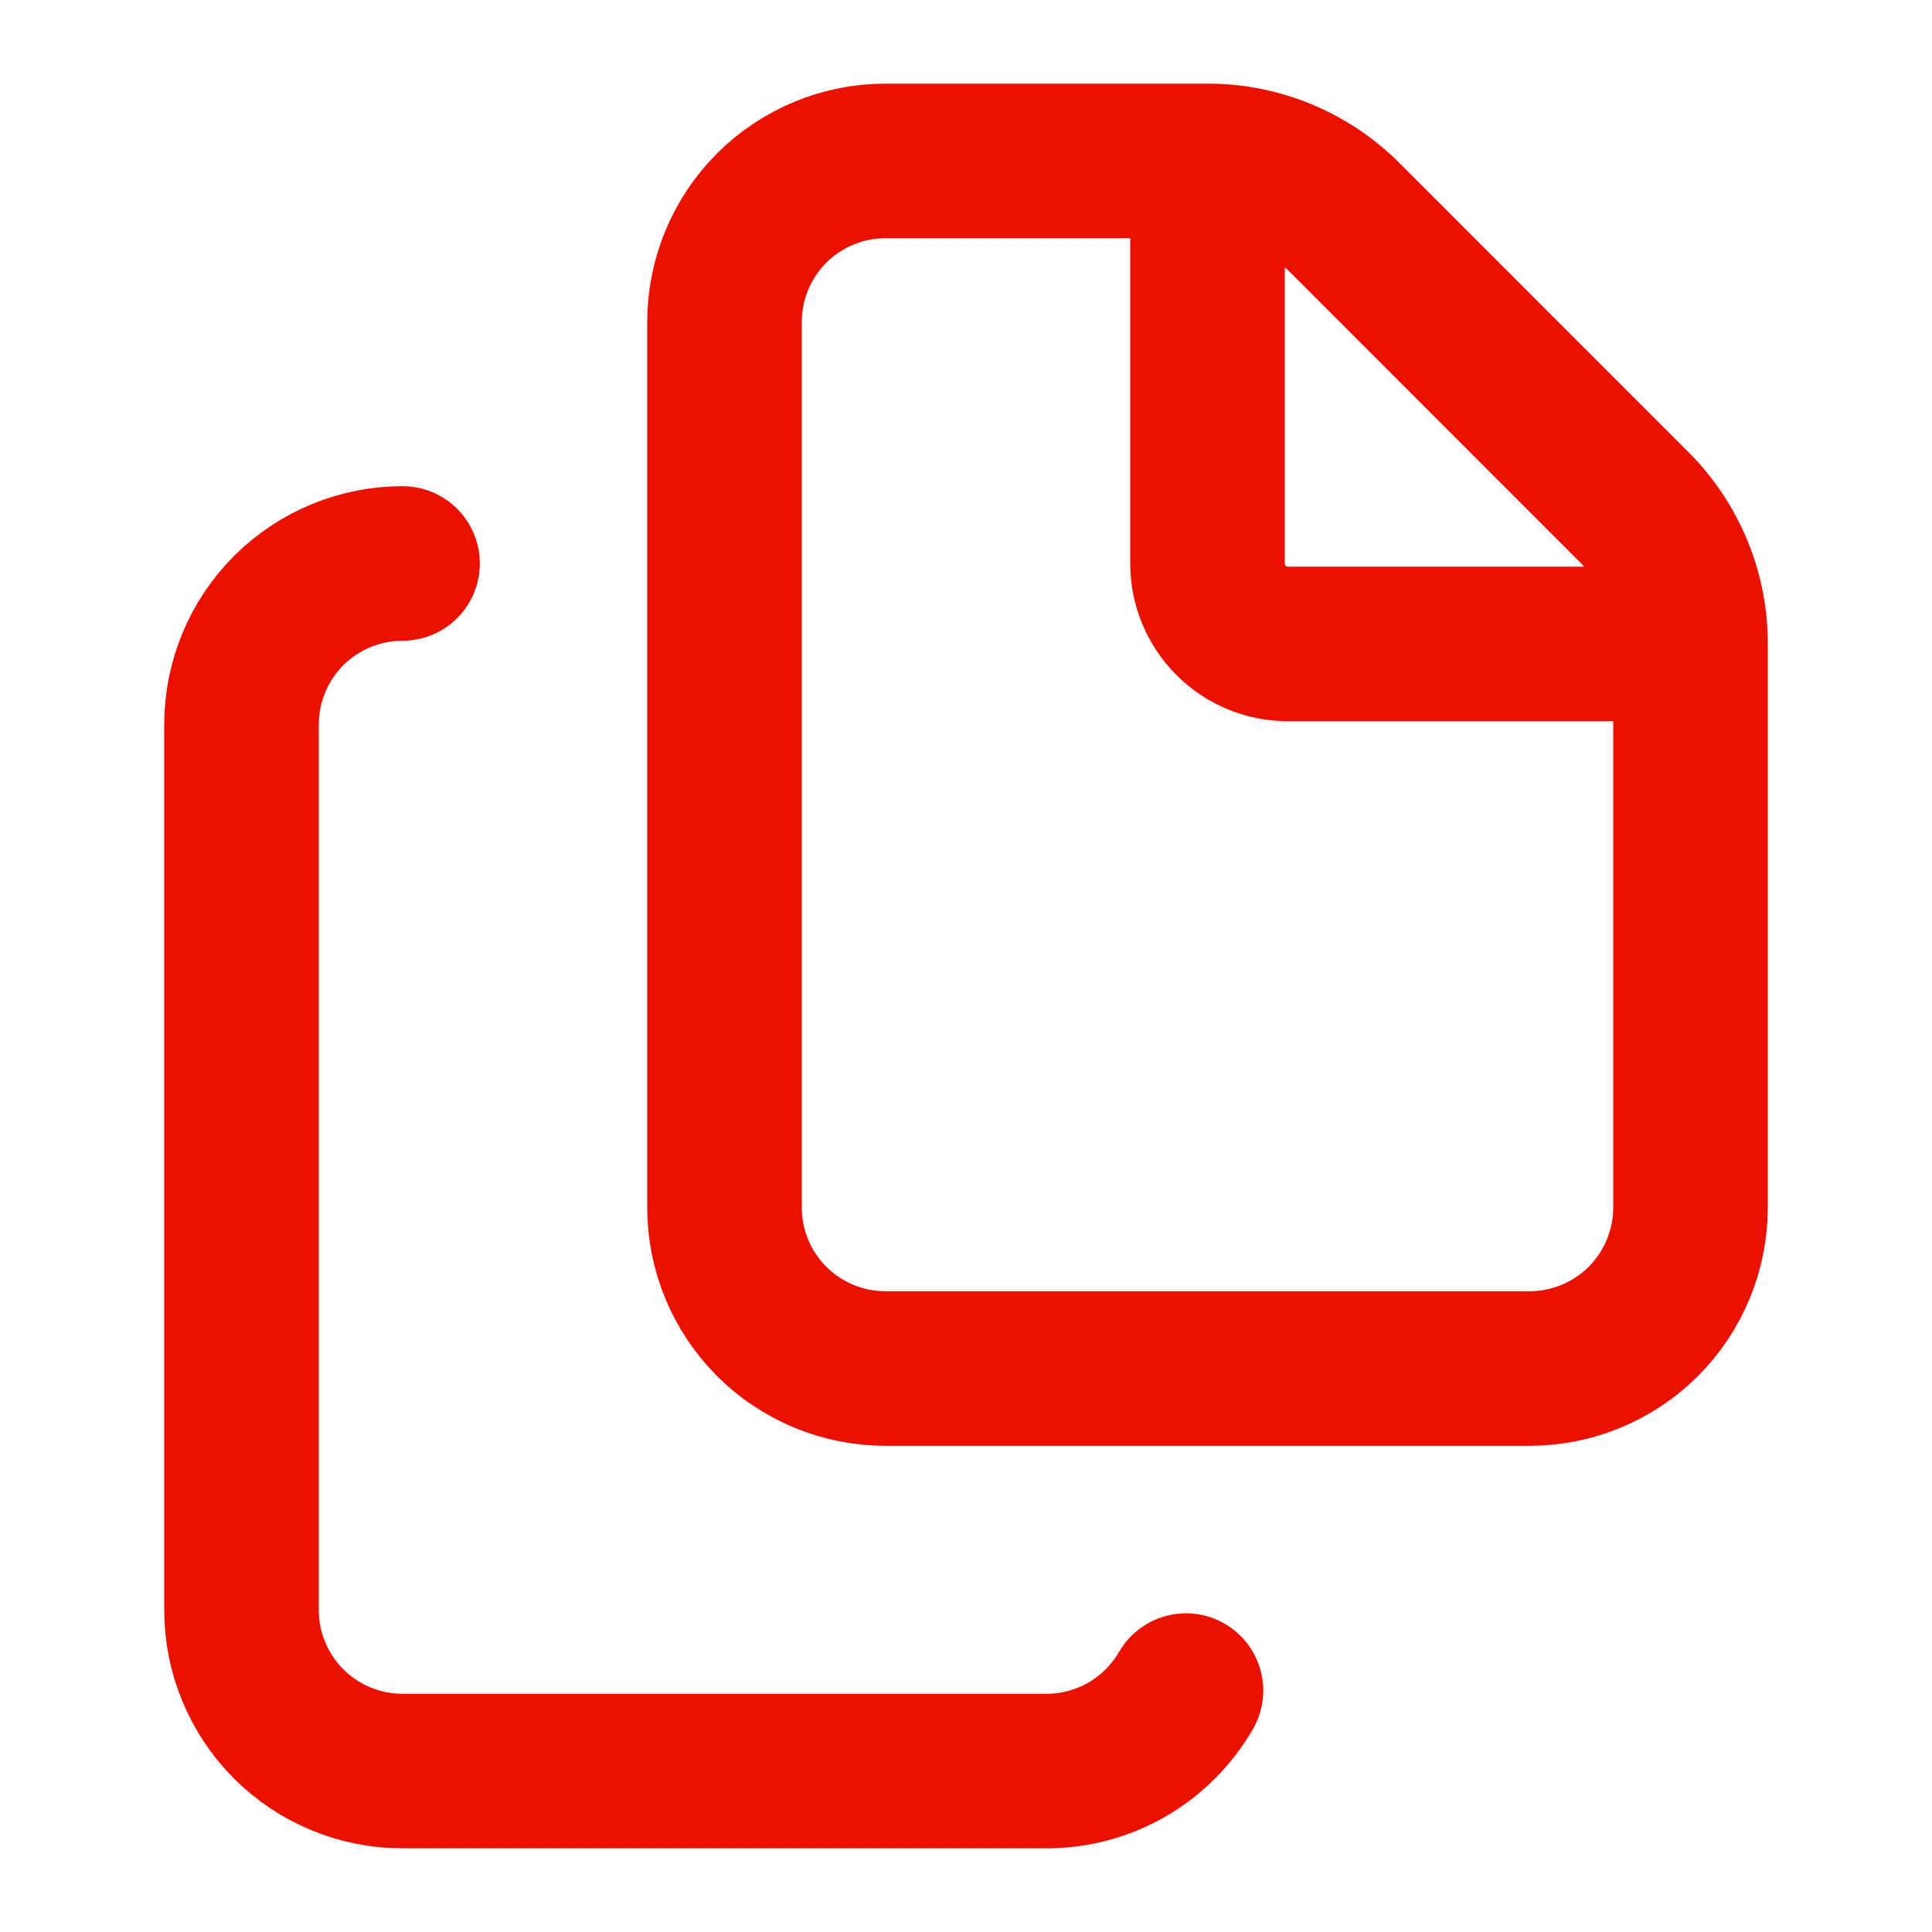
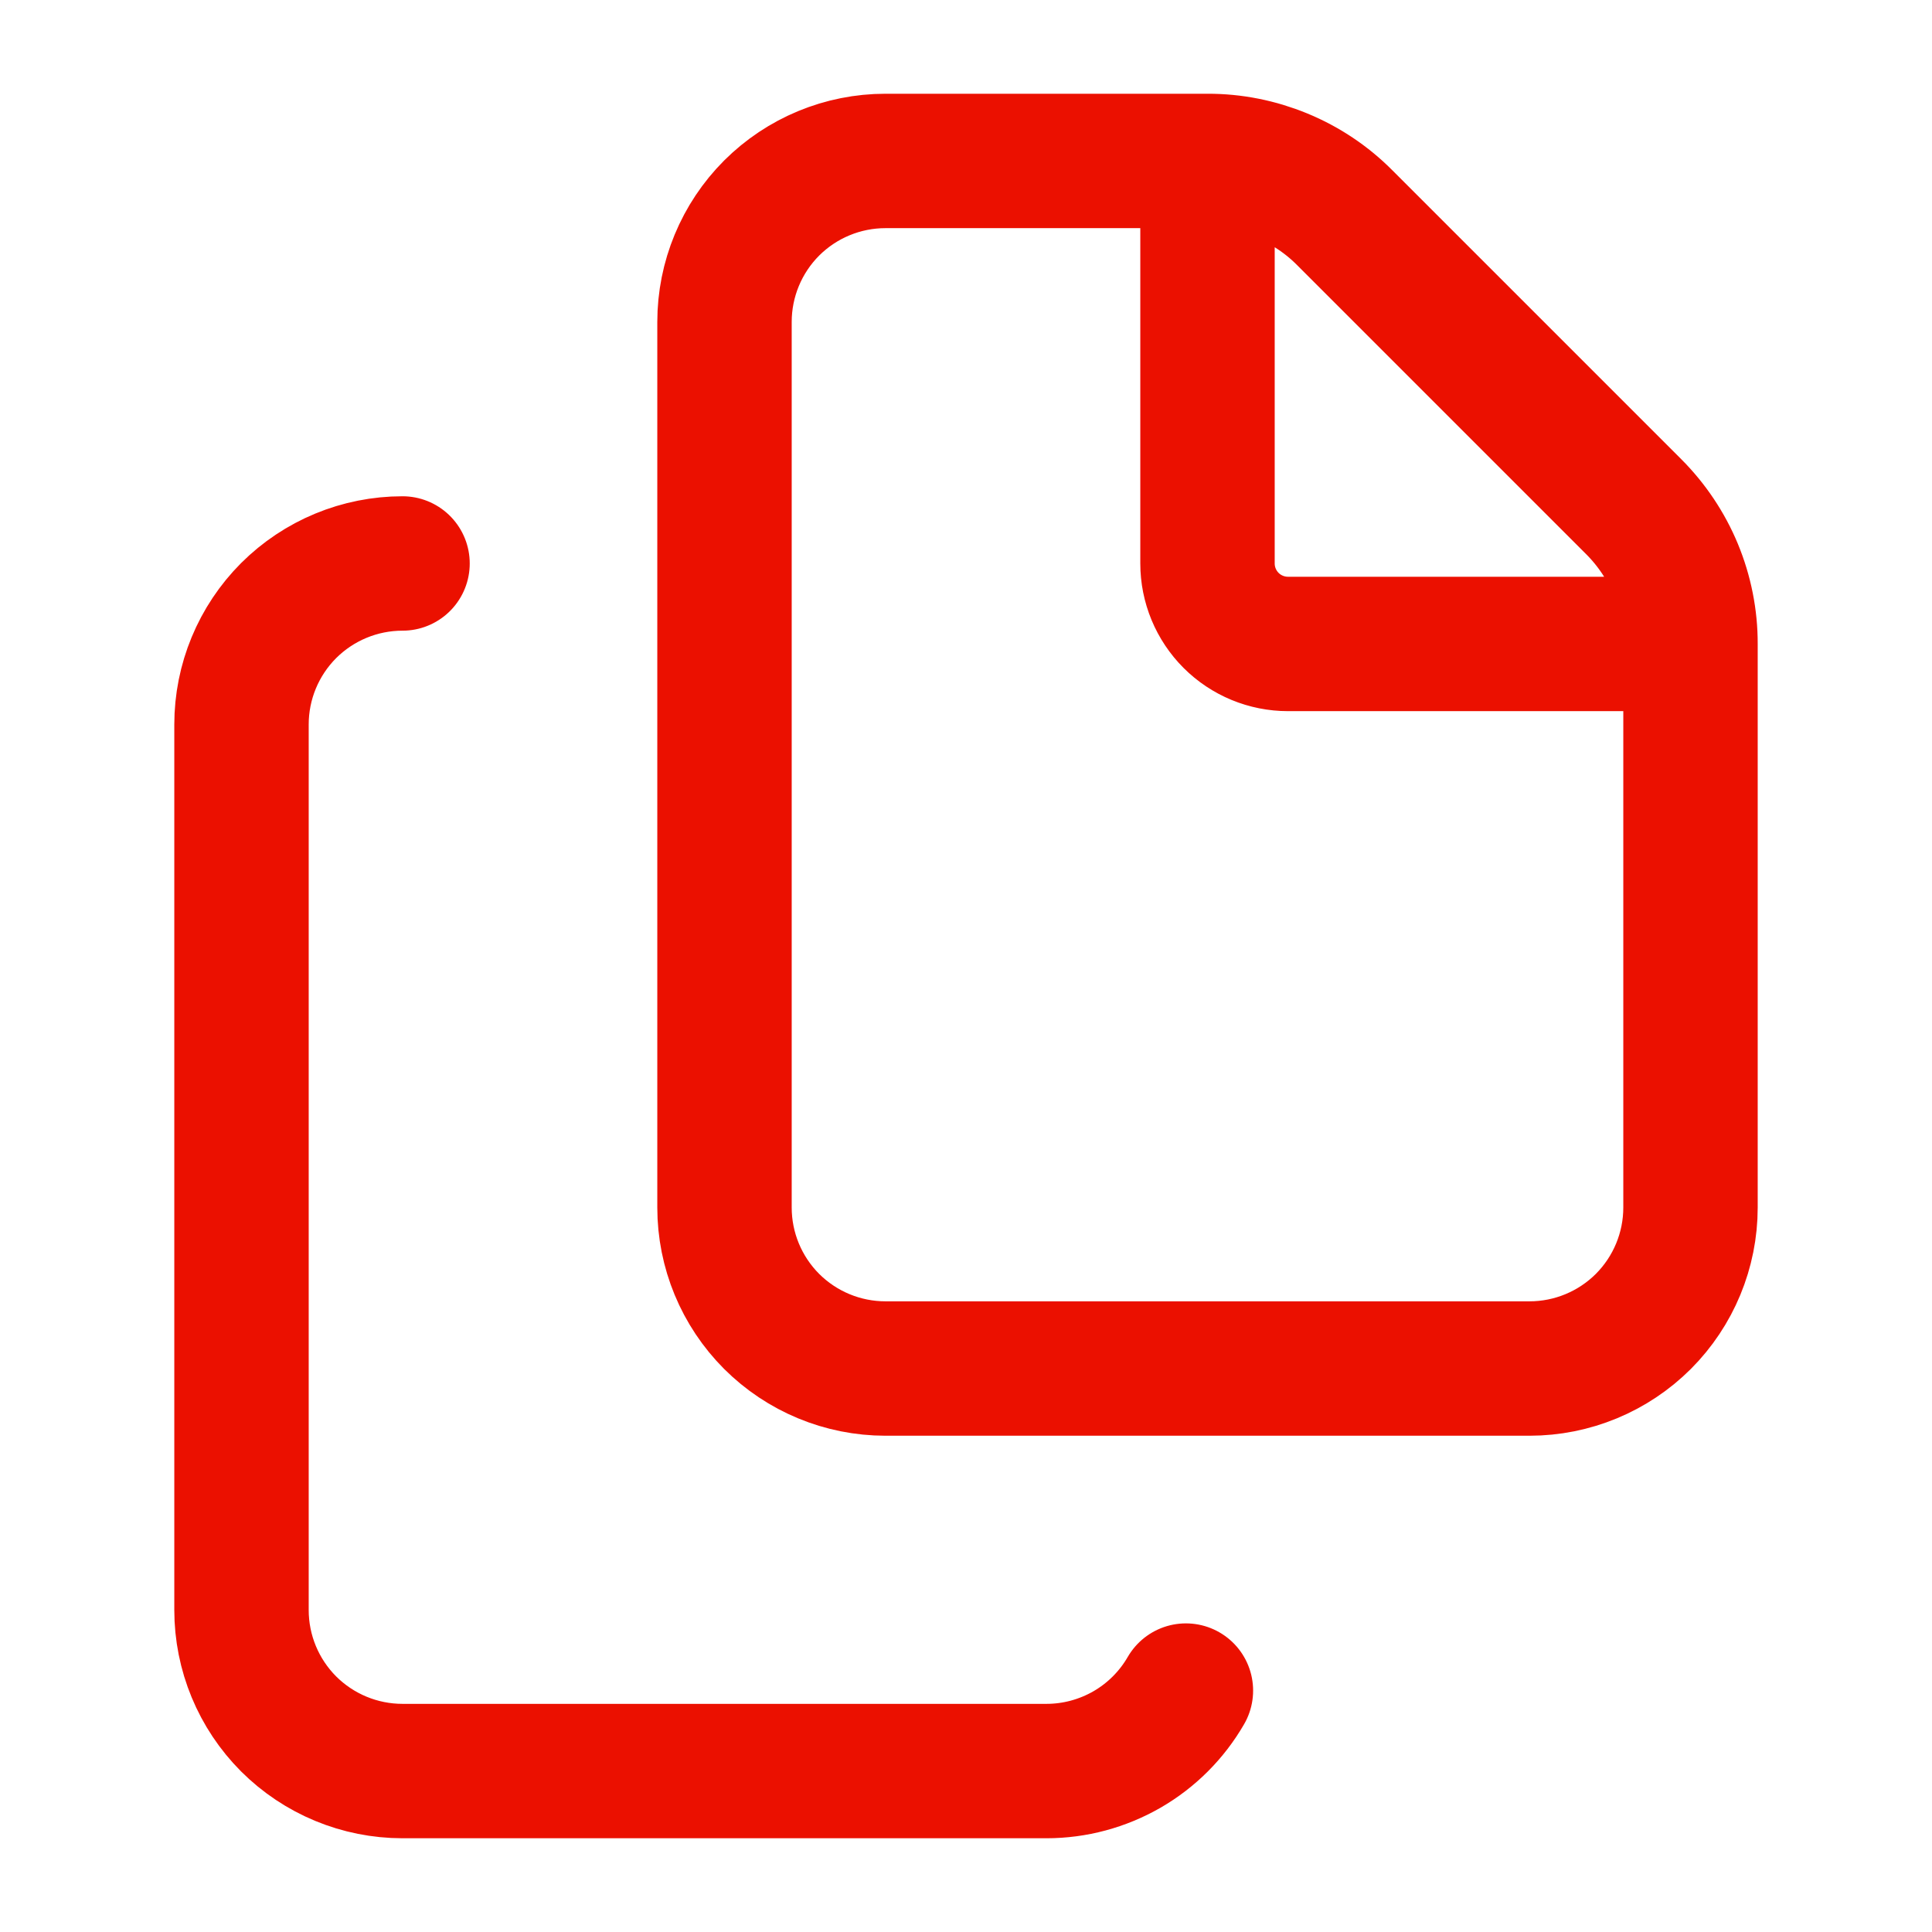
- <svg xmlns="http://www.w3.org/2000/svg" width="20" height="20" viewBox="0 0 20 20" fill="none">
-   <path d="M12.5 1.666H9.167C8.725 1.666 8.301 1.842 7.988 2.154C7.676 2.467 7.5 2.891 7.5 3.333V12.5C7.5 12.942 7.676 13.366 7.988 13.679C8.301 13.991 8.725 14.167 9.167 14.167H15.833C16.275 14.167 16.699 13.991 17.012 13.679C17.324 13.366 17.5 12.942 17.5 12.5V6.666M12.5 1.666C12.764 1.665 13.026 1.717 13.27 1.818C13.514 1.919 13.735 2.067 13.922 2.254L16.912 5.245C17.099 5.431 17.247 5.653 17.348 5.897C17.449 6.141 17.501 6.402 17.5 6.666M12.5 1.666V5.833C12.5 6.054 12.588 6.266 12.744 6.422C12.9 6.579 13.112 6.666 13.333 6.666L17.5 6.666M4.167 5.833C3.725 5.833 3.301 6.009 2.988 6.321C2.676 6.634 2.5 7.058 2.5 7.5V16.667C2.5 17.109 2.676 17.533 2.988 17.846C3.301 18.158 3.725 18.334 4.167 18.334H10.833C11.126 18.334 11.413 18.257 11.667 18.111C11.92 17.964 12.13 17.754 12.277 17.501" stroke="#EB1000" stroke-width="1.6" stroke-linecap="round" />
+ <svg xmlns="http://www.w3.org/2000/svg" width="23" height="23" viewBox="0 0 23 23" fill="none">
+   <path d="M14.375 1.916H10.542C10.033 1.916 9.546 2.118 9.186 2.477C8.827 2.837 8.625 3.324 8.625 3.833V14.375C8.625 14.884 8.827 15.371 9.186 15.731C9.546 16.09 10.033 16.292 10.542 16.292H18.208C18.717 16.292 19.204 16.09 19.564 15.731C19.923 15.371 20.125 14.884 20.125 14.375V7.666M14.375 1.916C14.679 1.915 14.979 1.975 15.26 2.091C15.541 2.207 15.796 2.377 16.01 2.593L19.448 6.031C19.663 6.246 19.834 6.501 19.95 6.781C20.066 7.062 20.126 7.363 20.125 7.666M14.375 1.916V6.708C14.375 6.962 14.476 7.206 14.656 7.386C14.835 7.565 15.079 7.666 15.333 7.666L20.125 7.666M4.792 6.708C4.283 6.708 3.796 6.91 3.436 7.269C3.077 7.629 2.875 8.116 2.875 8.625V19.167C2.875 19.676 3.077 20.163 3.436 20.523C3.796 20.882 4.283 21.084 4.792 21.084H12.458C12.795 21.084 13.125 20.995 13.417 20.827C13.708 20.659 13.95 20.417 14.118 20.126" stroke="#EB1000" stroke-width="1.6" stroke-linecap="round" />
</svg>
